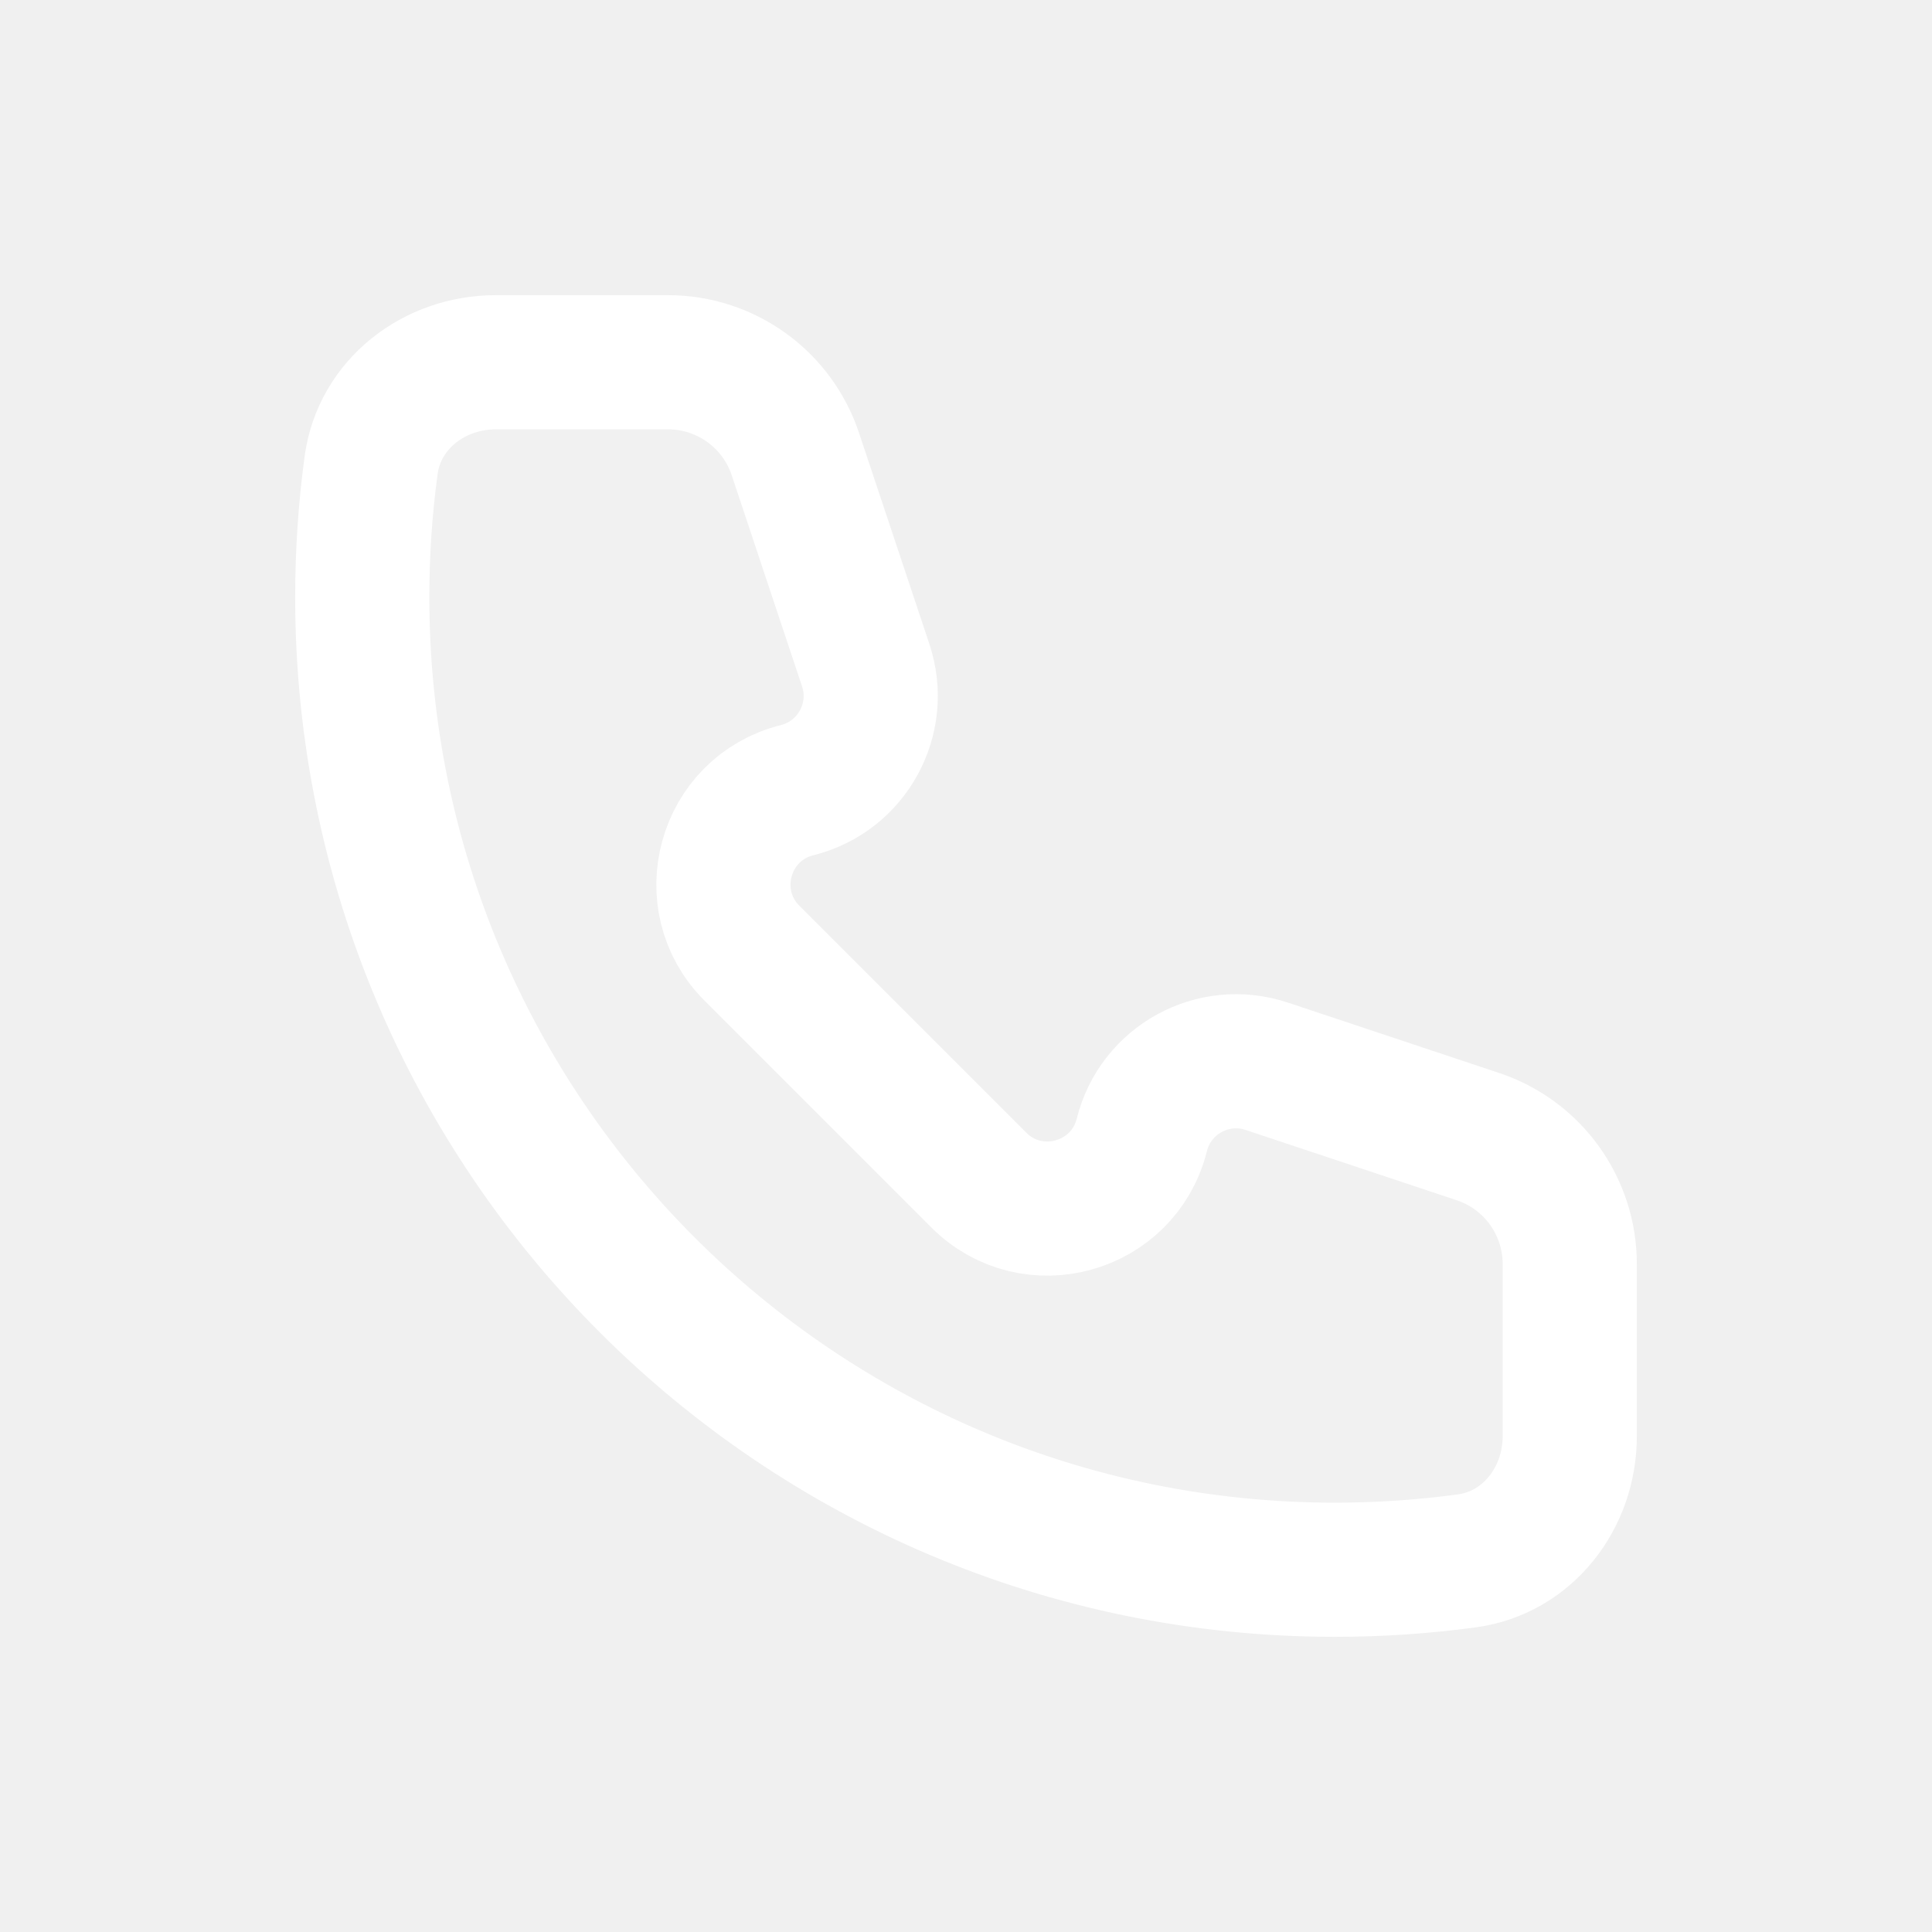
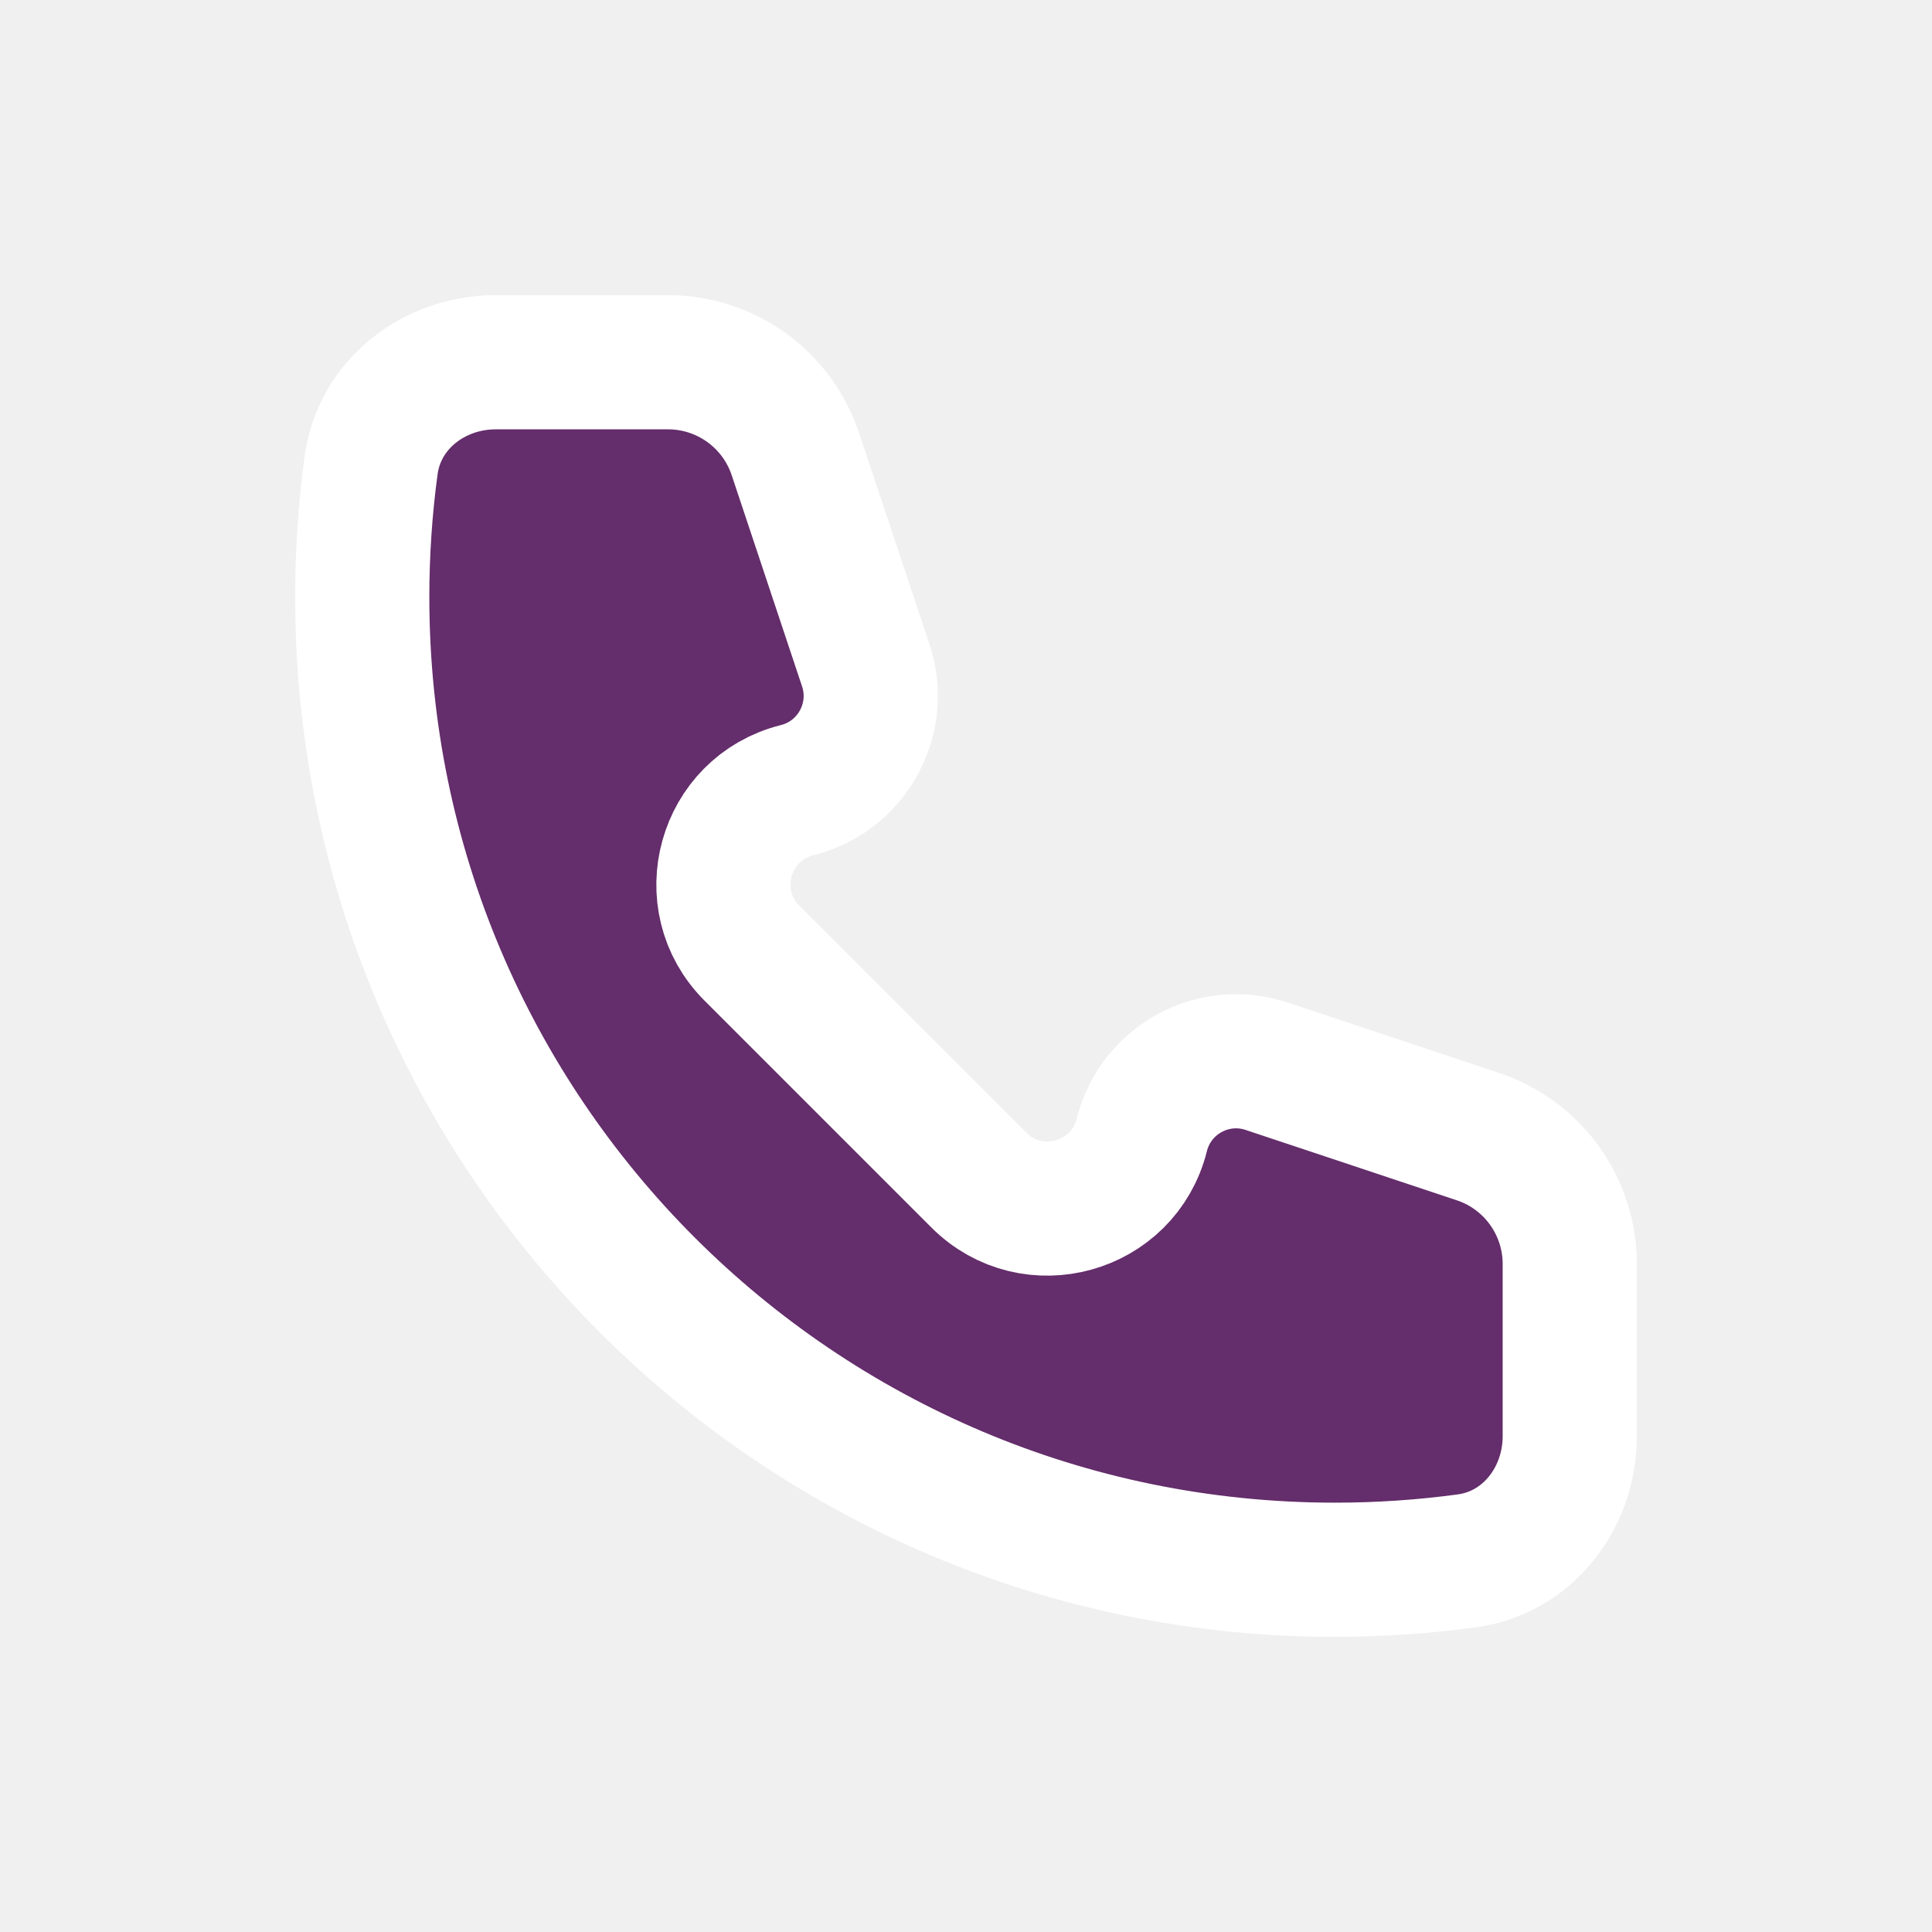
- <svg xmlns="http://www.w3.org/2000/svg" width="64px" height="64px" viewBox="-2.4 -2.4 28.80 28.80" fill="none">
+ <svg xmlns="http://www.w3.org/2000/svg" width="64px" height="64px" viewBox="-2.4 -2.4 28.80 28.80" fill="#642d6b">
  <g id="SVGRepo_bgCarrier" stroke-width="0" />
-   <g id="SVGRepo_tracerCarrier" stroke-linecap="round" stroke-linejoin="round" stroke="#CCCCCC" stroke-width="0.144" />
+   <g id="SVGRepo_tracerCarrier" stroke-linecap="round" stroke-linejoin="round" stroke="#642d6b" stroke-width="0.144" />
  <g id="SVGRepo_iconCarrier">
    <path opacity="0.1" d="M3 6.5C3 14.508 9.492 21 17.5 21C18.166 21 18.822 20.955 19.464 20.868C20.375 20.745 21 19.929 21 19.01V16.442C21 15.581 20.449 14.816 19.633 14.544L16.484 13.495C15.684 13.228 14.825 13.699 14.621 14.518C14.348 15.61 12.987 15.987 12.191 15.191L8.809 11.809C8.013 11.013 8.39 9.653 9.482 9.379C10.301 9.175 10.772 8.316 10.505 7.516L9.456 4.368C9.184 3.551 8.419 3 7.558 3H4.99C4.071 3 3.255 3.625 3.132 4.536C3.045 5.178 3 5.834 3 6.5Z" fill="#ffffff" />
    <path d="M3 6.5C3 14.508 9.492 21 17.5 21C18.166 21 18.822 20.955 19.464 20.868C20.375 20.745 21 19.929 21 19.01V16.442C21 15.581 20.449 14.816 19.633 14.544L16.484 13.495C15.684 13.228 14.825 13.699 14.621 14.518C14.348 15.61 12.987 15.987 12.191 15.191L8.809 11.809C8.013 11.013 8.39 9.653 9.482 9.379C10.301 9.175 10.772 8.316 10.505 7.516L9.456 4.368C9.184 3.551 8.419 3 7.558 3H4.99C4.071 3 3.255 3.625 3.132 4.536C3.045 5.178 3 5.834 3 6.5Z" stroke="#ffffff" stroke-width="2" stroke-linejoin="round" />
  </g>
</svg>
